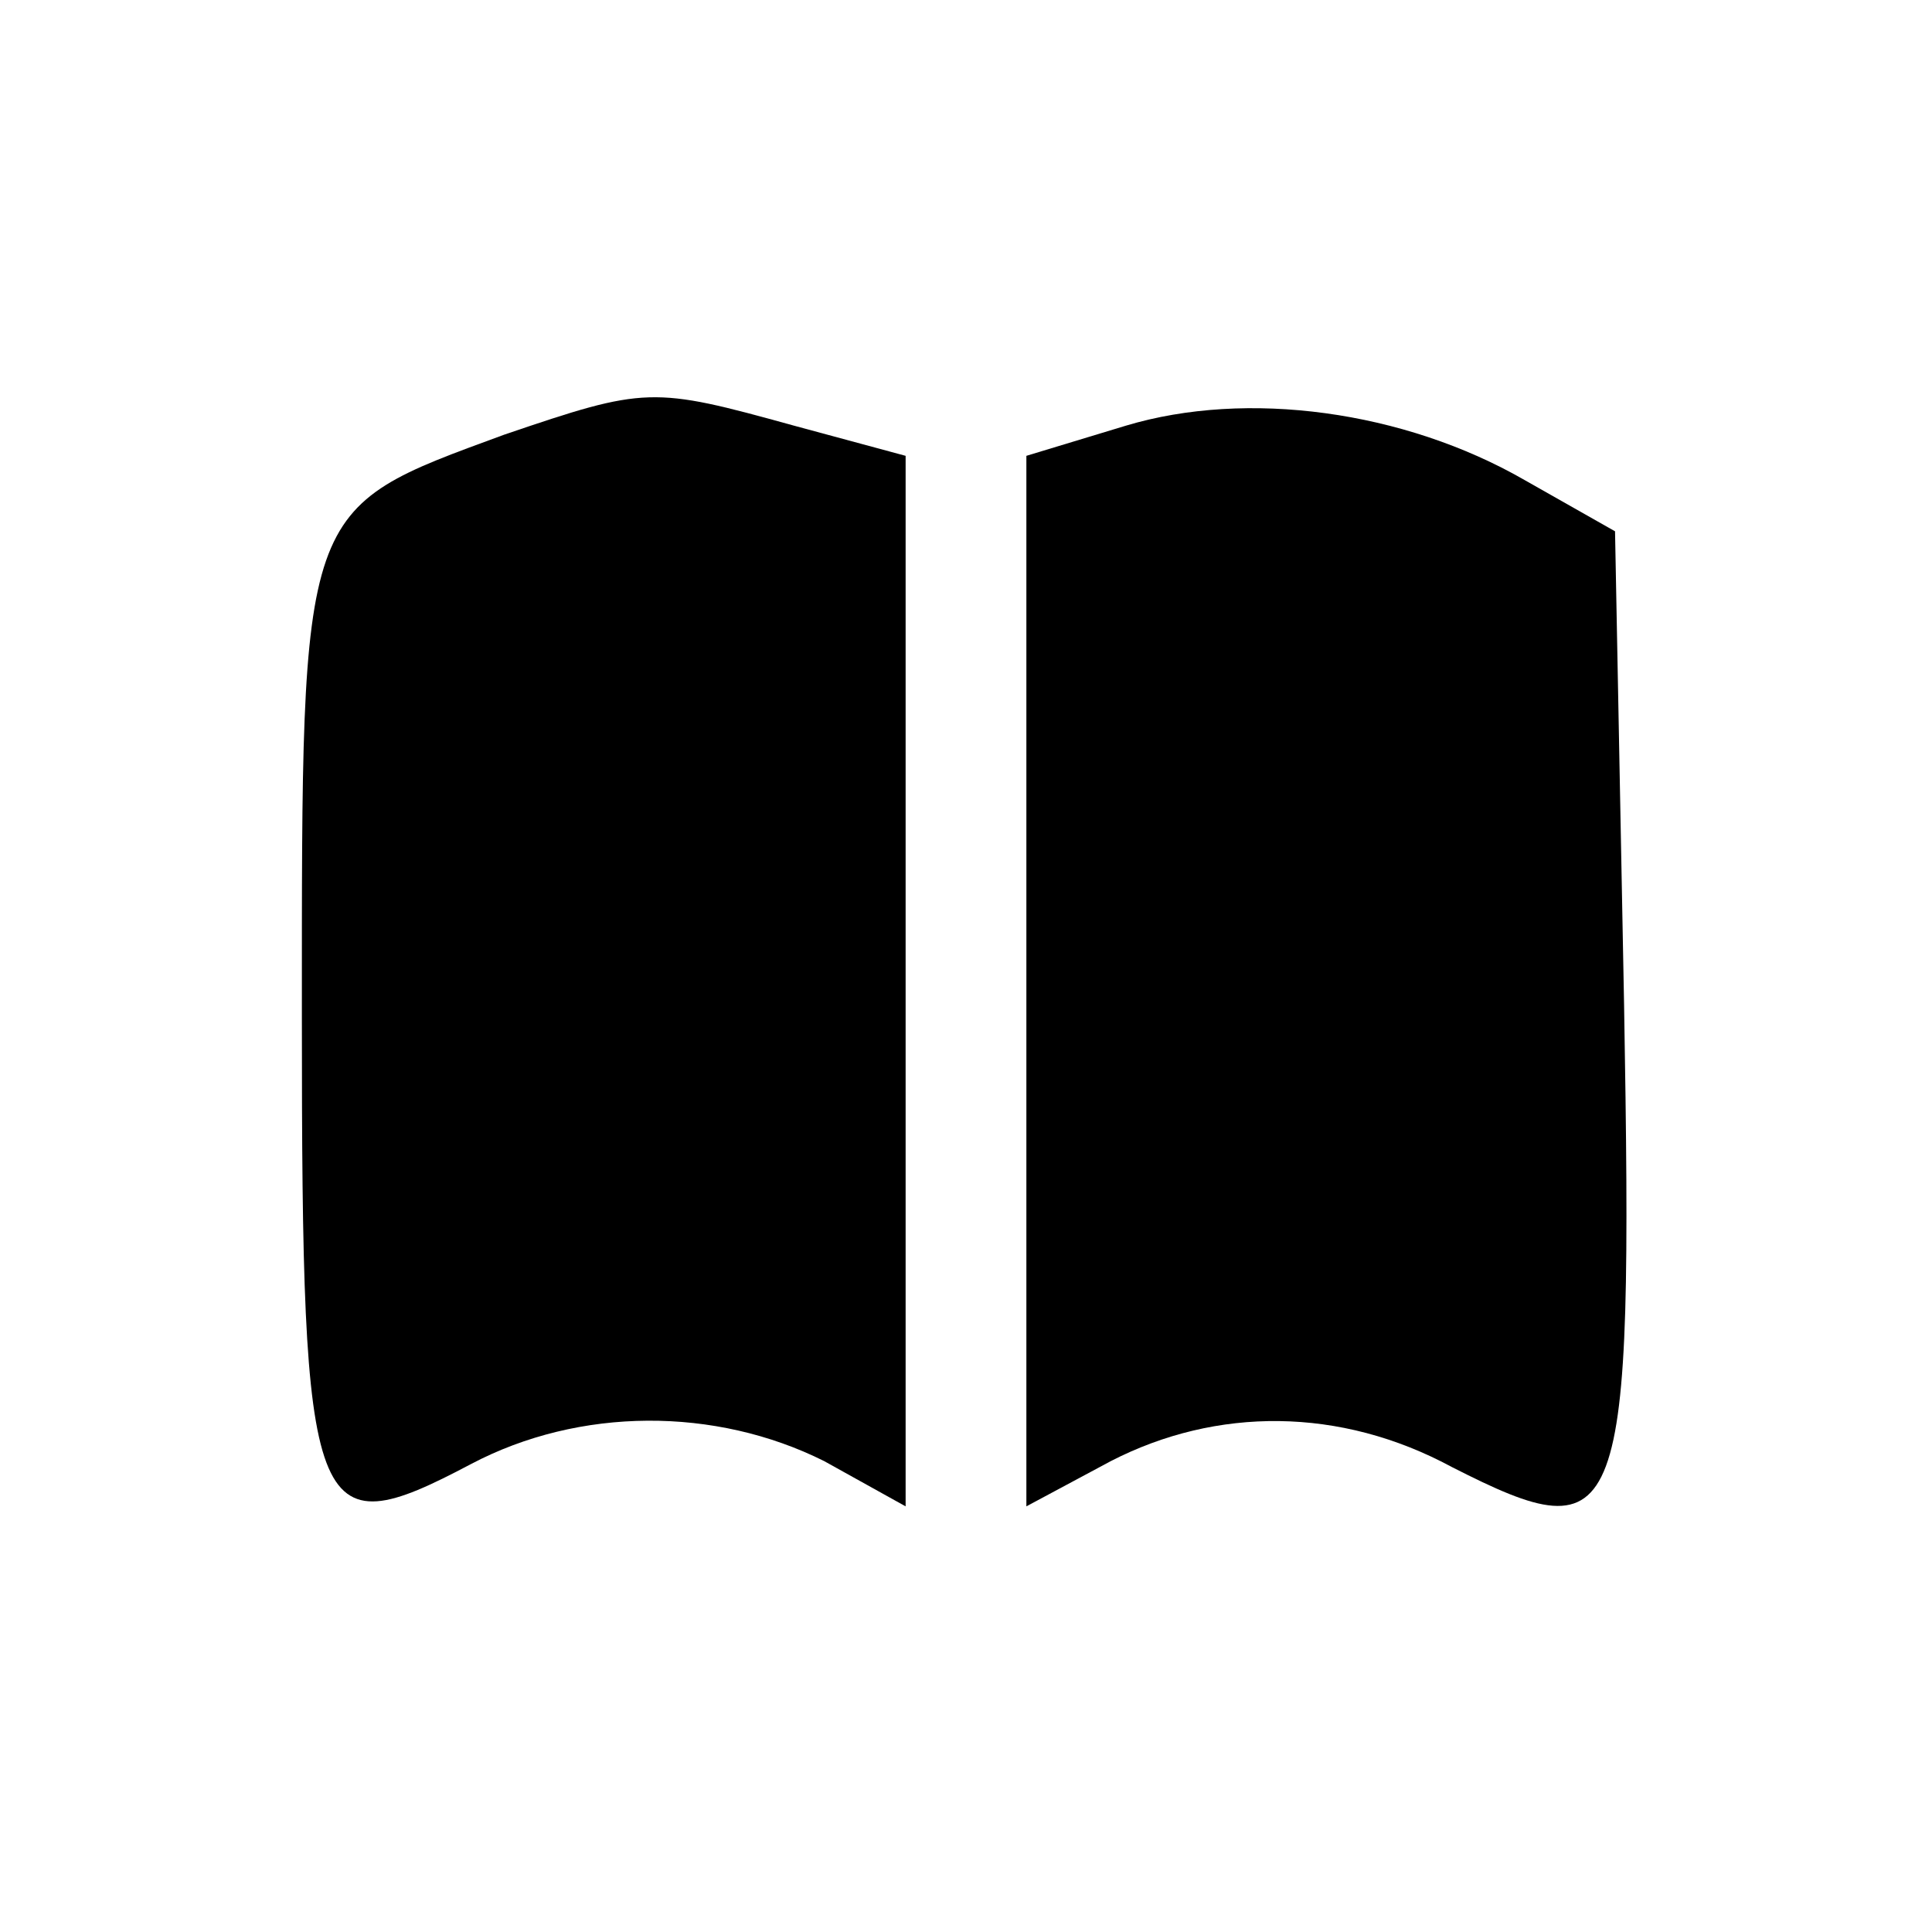
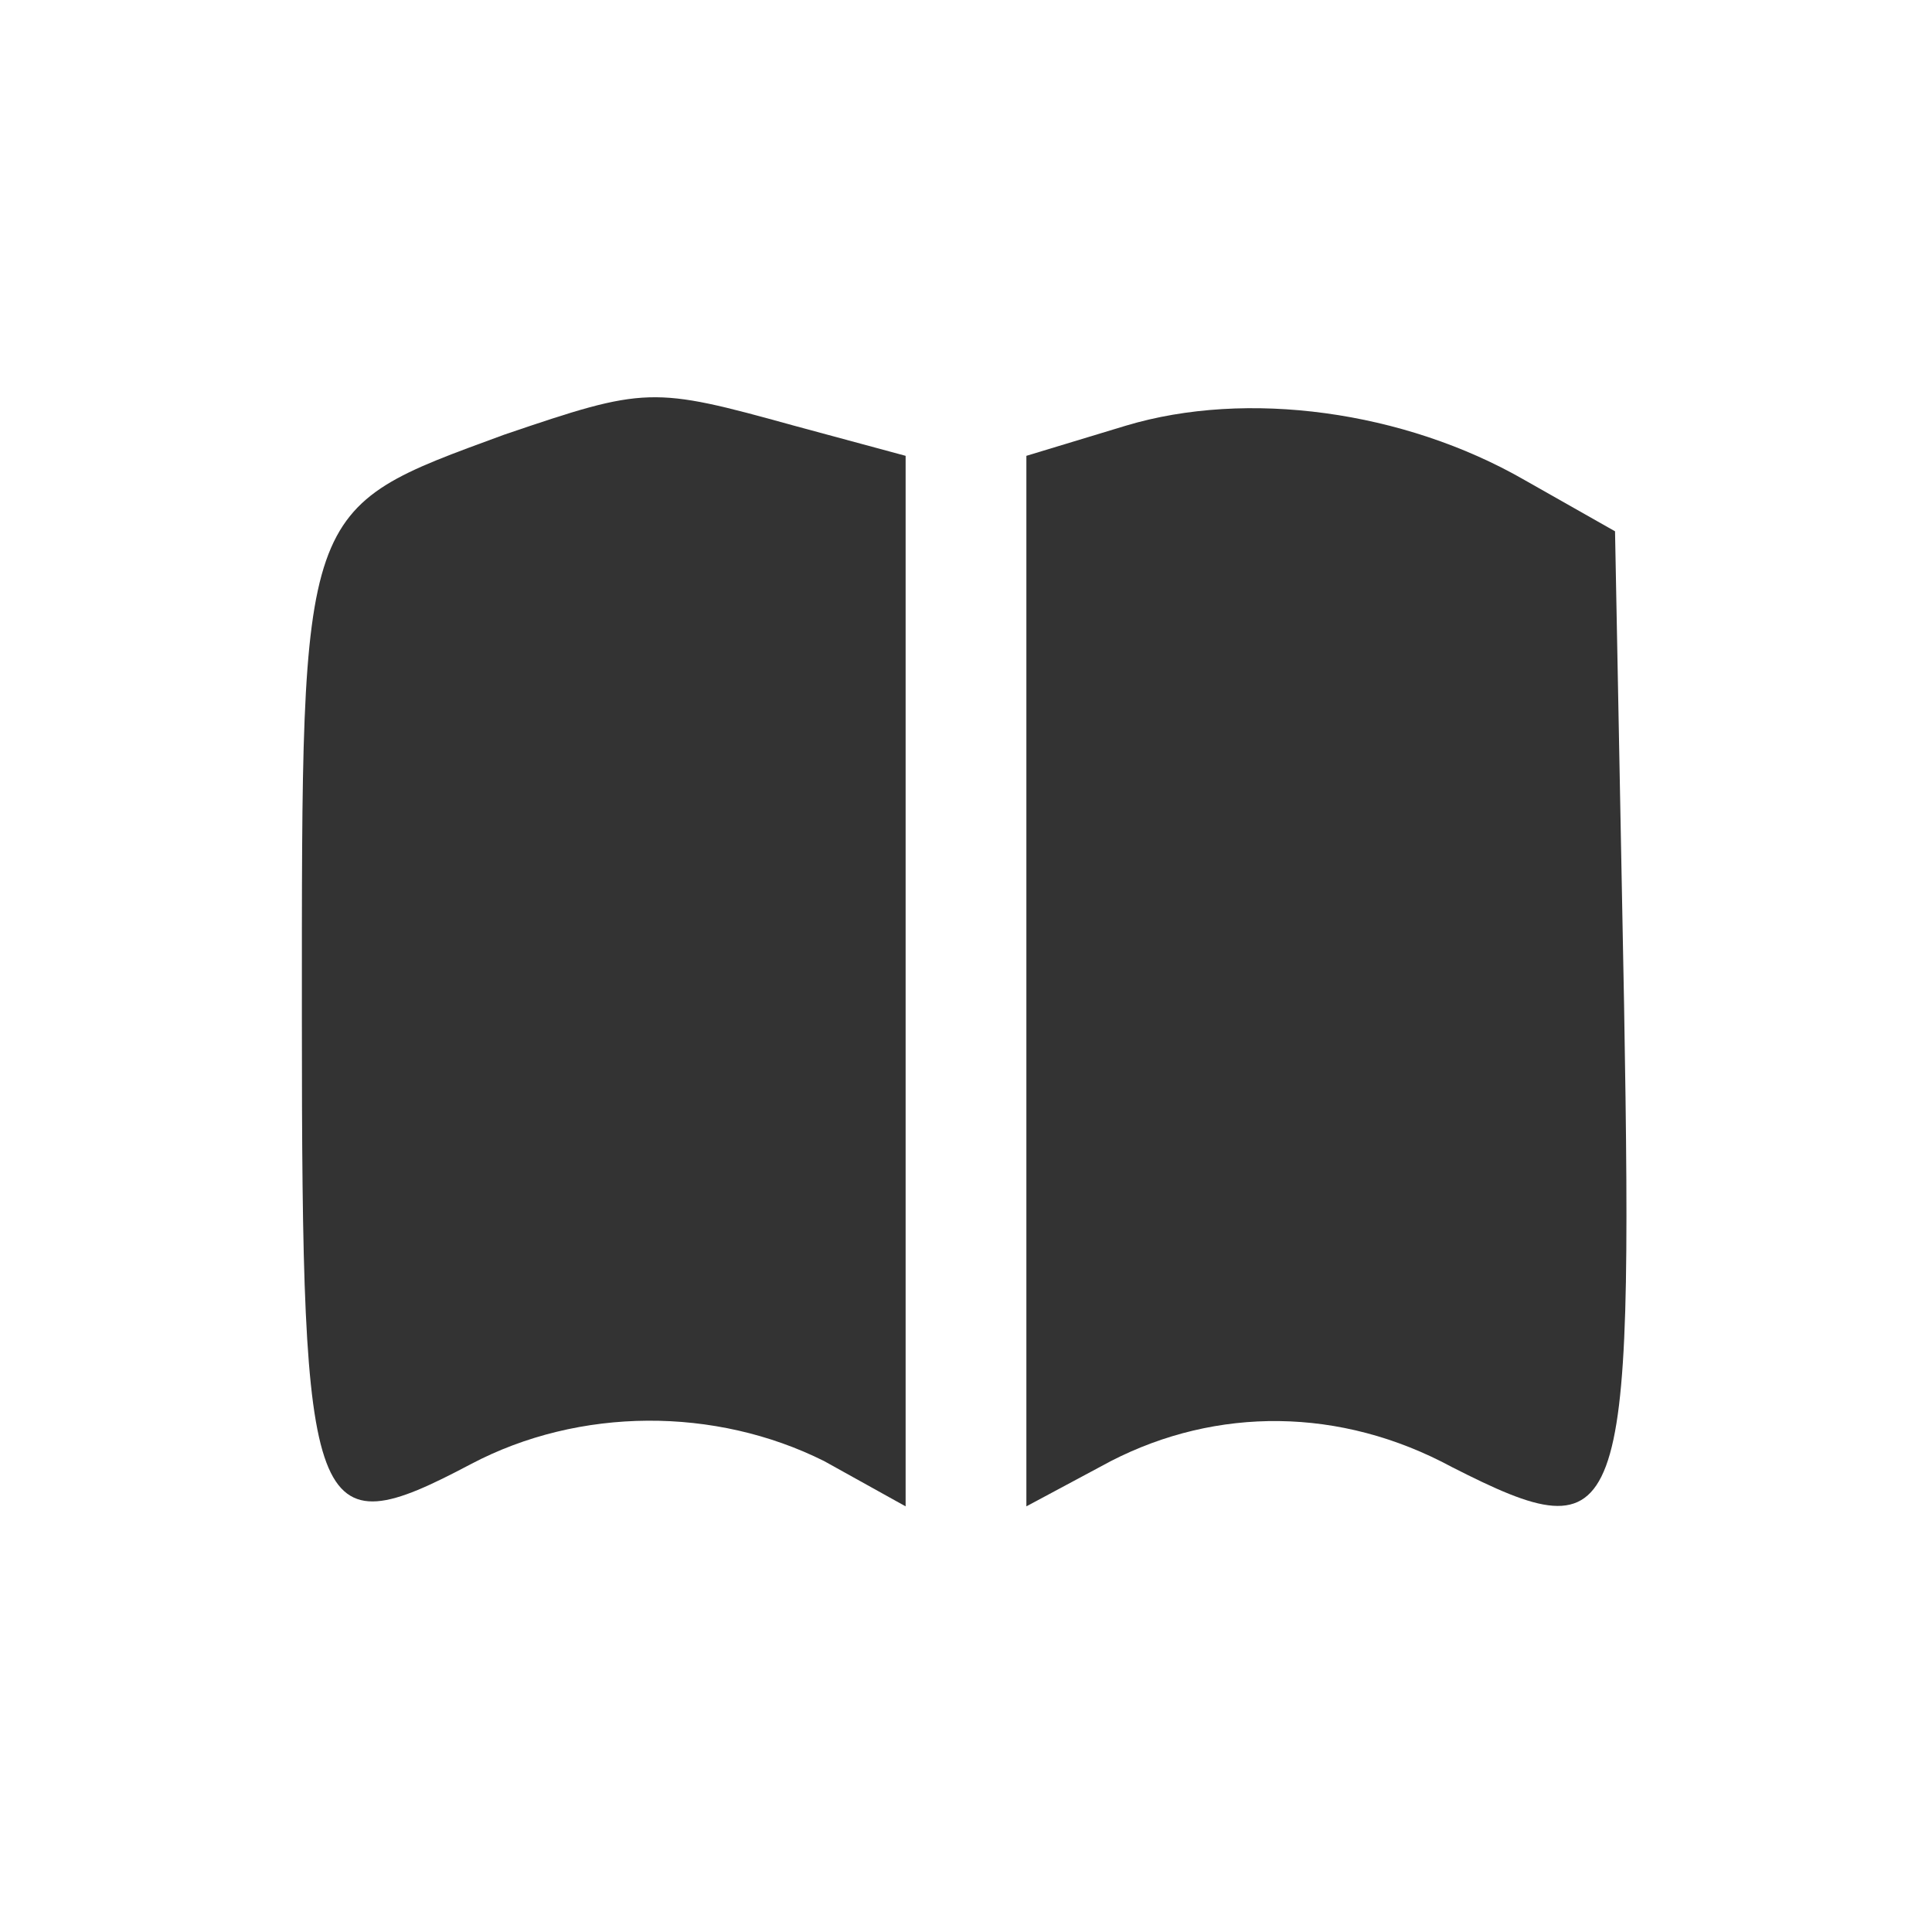
- <svg xmlns="http://www.w3.org/2000/svg" version="1.0" width="64pt" height="64pt" viewBox="0 0 64 64" preserveAspectRatio="xMidYMid meet">
-   <g transform="translate(0,64) scale(0.1,-0.1)" fill="#000000" stroke="none">
+ <svg xmlns="http://www.w3.org/2000/svg" version="1.0" width="64" height="64" viewBox="0 0 64 64" preserveAspectRatio="xMidYMid meet">
+   <g transform="translate(0,64) scale(0.1,-0.1)" fill="#333" stroke="none">
    <path d="M167 496 c-68 -25 -67 -22 -67 -193 0 -168 3 -176 56 -148 36 19 81 19 117 1 l27 -15 0 174 0 174 -37 10 c-47 13 -49 13 -96 -3z" />
    <path d="M373 499 l-33 -10 0 -174 0 -174 28 15 c35 18 76 18 113 -2 57 -29 60 -21 57 153 l-3 157 -30 17 c-40 23 -92 30 -132 18z" />
  </g>
</svg>
